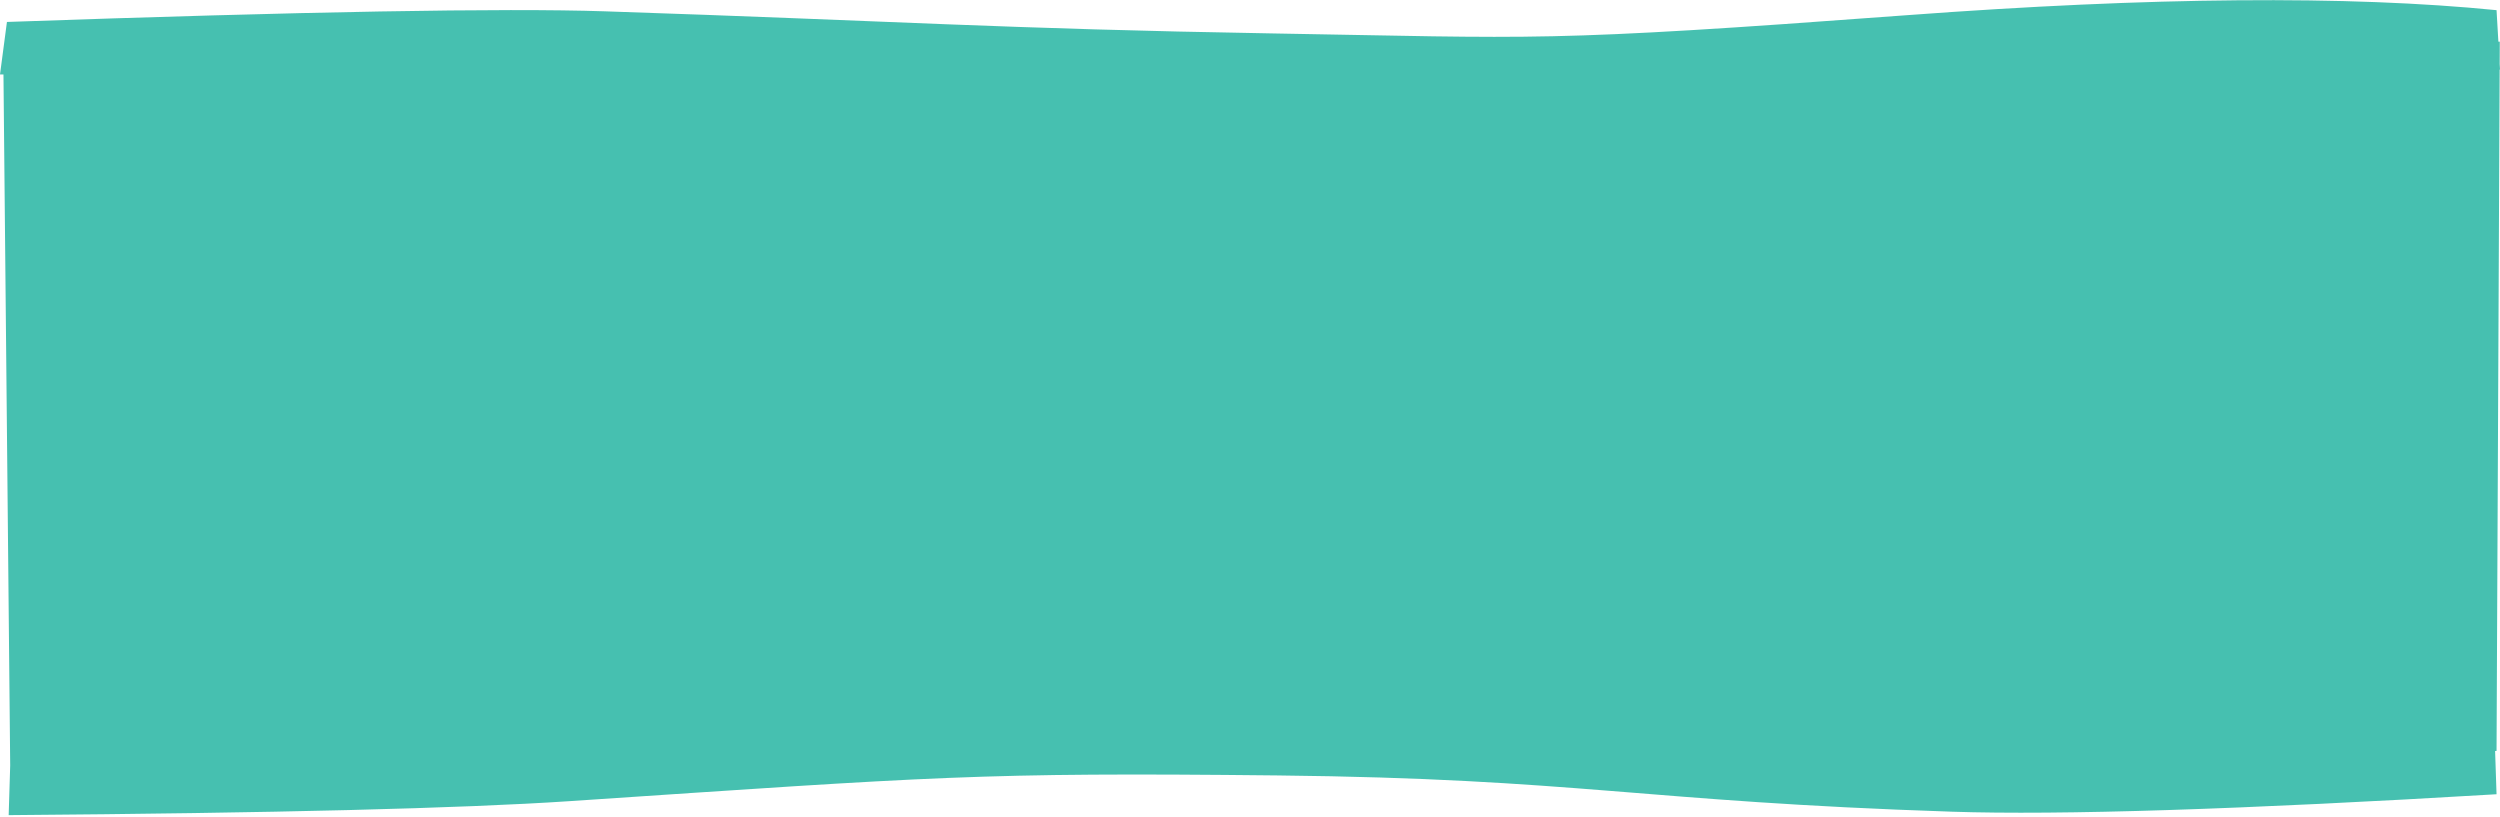
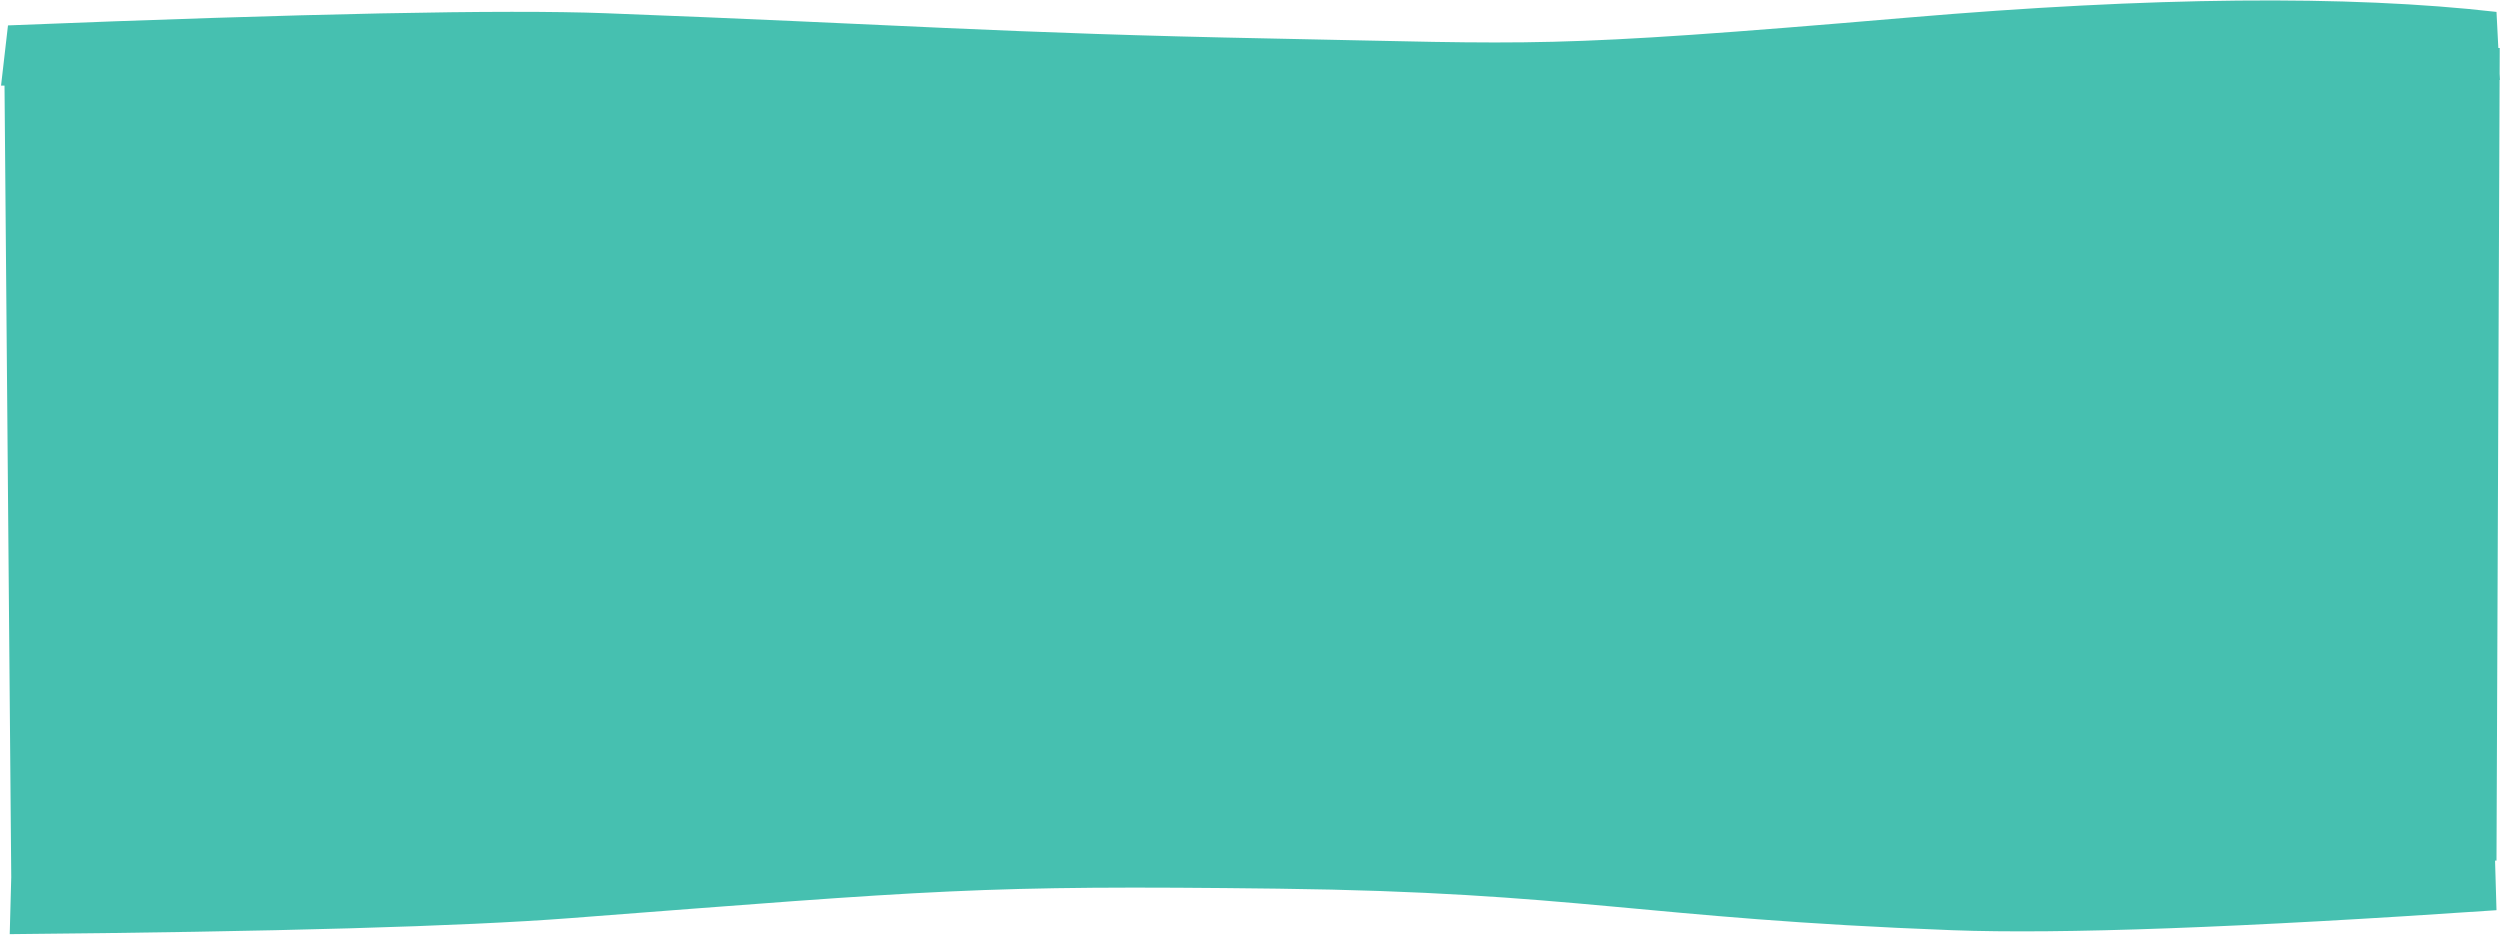
- <svg xmlns="http://www.w3.org/2000/svg" width="1446px" height="472px" viewBox="0 0 1446 472" version="1.1">
+ <svg xmlns="http://www.w3.org/2000/svg" width="1280px" height="479px" viewBox="0 0 1280 479" version="1.1">
  <g id="Page-1" stroke="none" stroke-width="1" fill="none" fill-rule="evenodd">
-     <g id="home-header-shape" transform="translate(-4, -15)" fill="#46C0B0" fill-rule="nonzero">
-       <path d="M1443.63,461.863 L1444.026,486.899 C1296.4,493.12 1191.383,494.654 1128.975,491.5 C949.21,482.413 912.508,468.607 739.428,463.725 C566.348,458.842 541.404,460.978 329.329,471.456 C267.051,474.533 158.959,475.339 5.052,473.873 L6.433,445.144 L9.515,45.481 L7.512,45.45 L12.053,15.142 C184.467,12.121 299.694,12.081 357.736,15.022 C525.237,23.509 587.731,29.167 743.251,34.535 C898.77,39.903 898.808,42.479 1110.997,30.407 C1252.456,22.359 1366.104,23.377 1451.941,33.46 L1452.684,51.69 L1453.496,51.694 L1453.211,64.62 L1453.341,67.825 L1453.14,67.822 L1444.463,461.867 L1443.63,461.863 Z" id="Combined-Shape" transform="translate(729.2739, 252.9684) rotate(-1) translate(-729.2739, -252.9684) " />
+     <g id="home-header-shape" transform="translate(-4, -13)" fill="#46C0B0" fill-rule="nonzero">
+       <path d="M1277.897,464.699 L1278.191,490.087 C1147.549,496.73 1054.621,498.522 999.407,495.464 C840.362,486.656 807.918,472.738 654.779,468.177 C501.64,463.616 479.563,465.838 291.885,476.943 C236.772,480.204 141.125,481.265 4.944,480.126 L6.23,450.988 L9.859,45.676 L8.087,45.649 L12.173,14.903 C164.741,11.451 266.7,11.15 318.051,14.001 C466.245,22.23 521.531,27.828 659.13,32.92 C796.729,38.013 796.757,40.625 984.54,27.904 C1109.728,19.423 1210.287,20.199 1286.217,30.231 L1286.834,48.716 L1287.552,48.718 L1287.271,61.828 L1287.379,65.077 L1287.201,65.075 L1278.634,464.701 L1277.897,464.699 Z" id="Combined-Shape" transform="translate(646.2477, 254.4885) rotate(-1) translate(-646.2477, -254.4885) " />
    </g>
  </g>
</svg>
